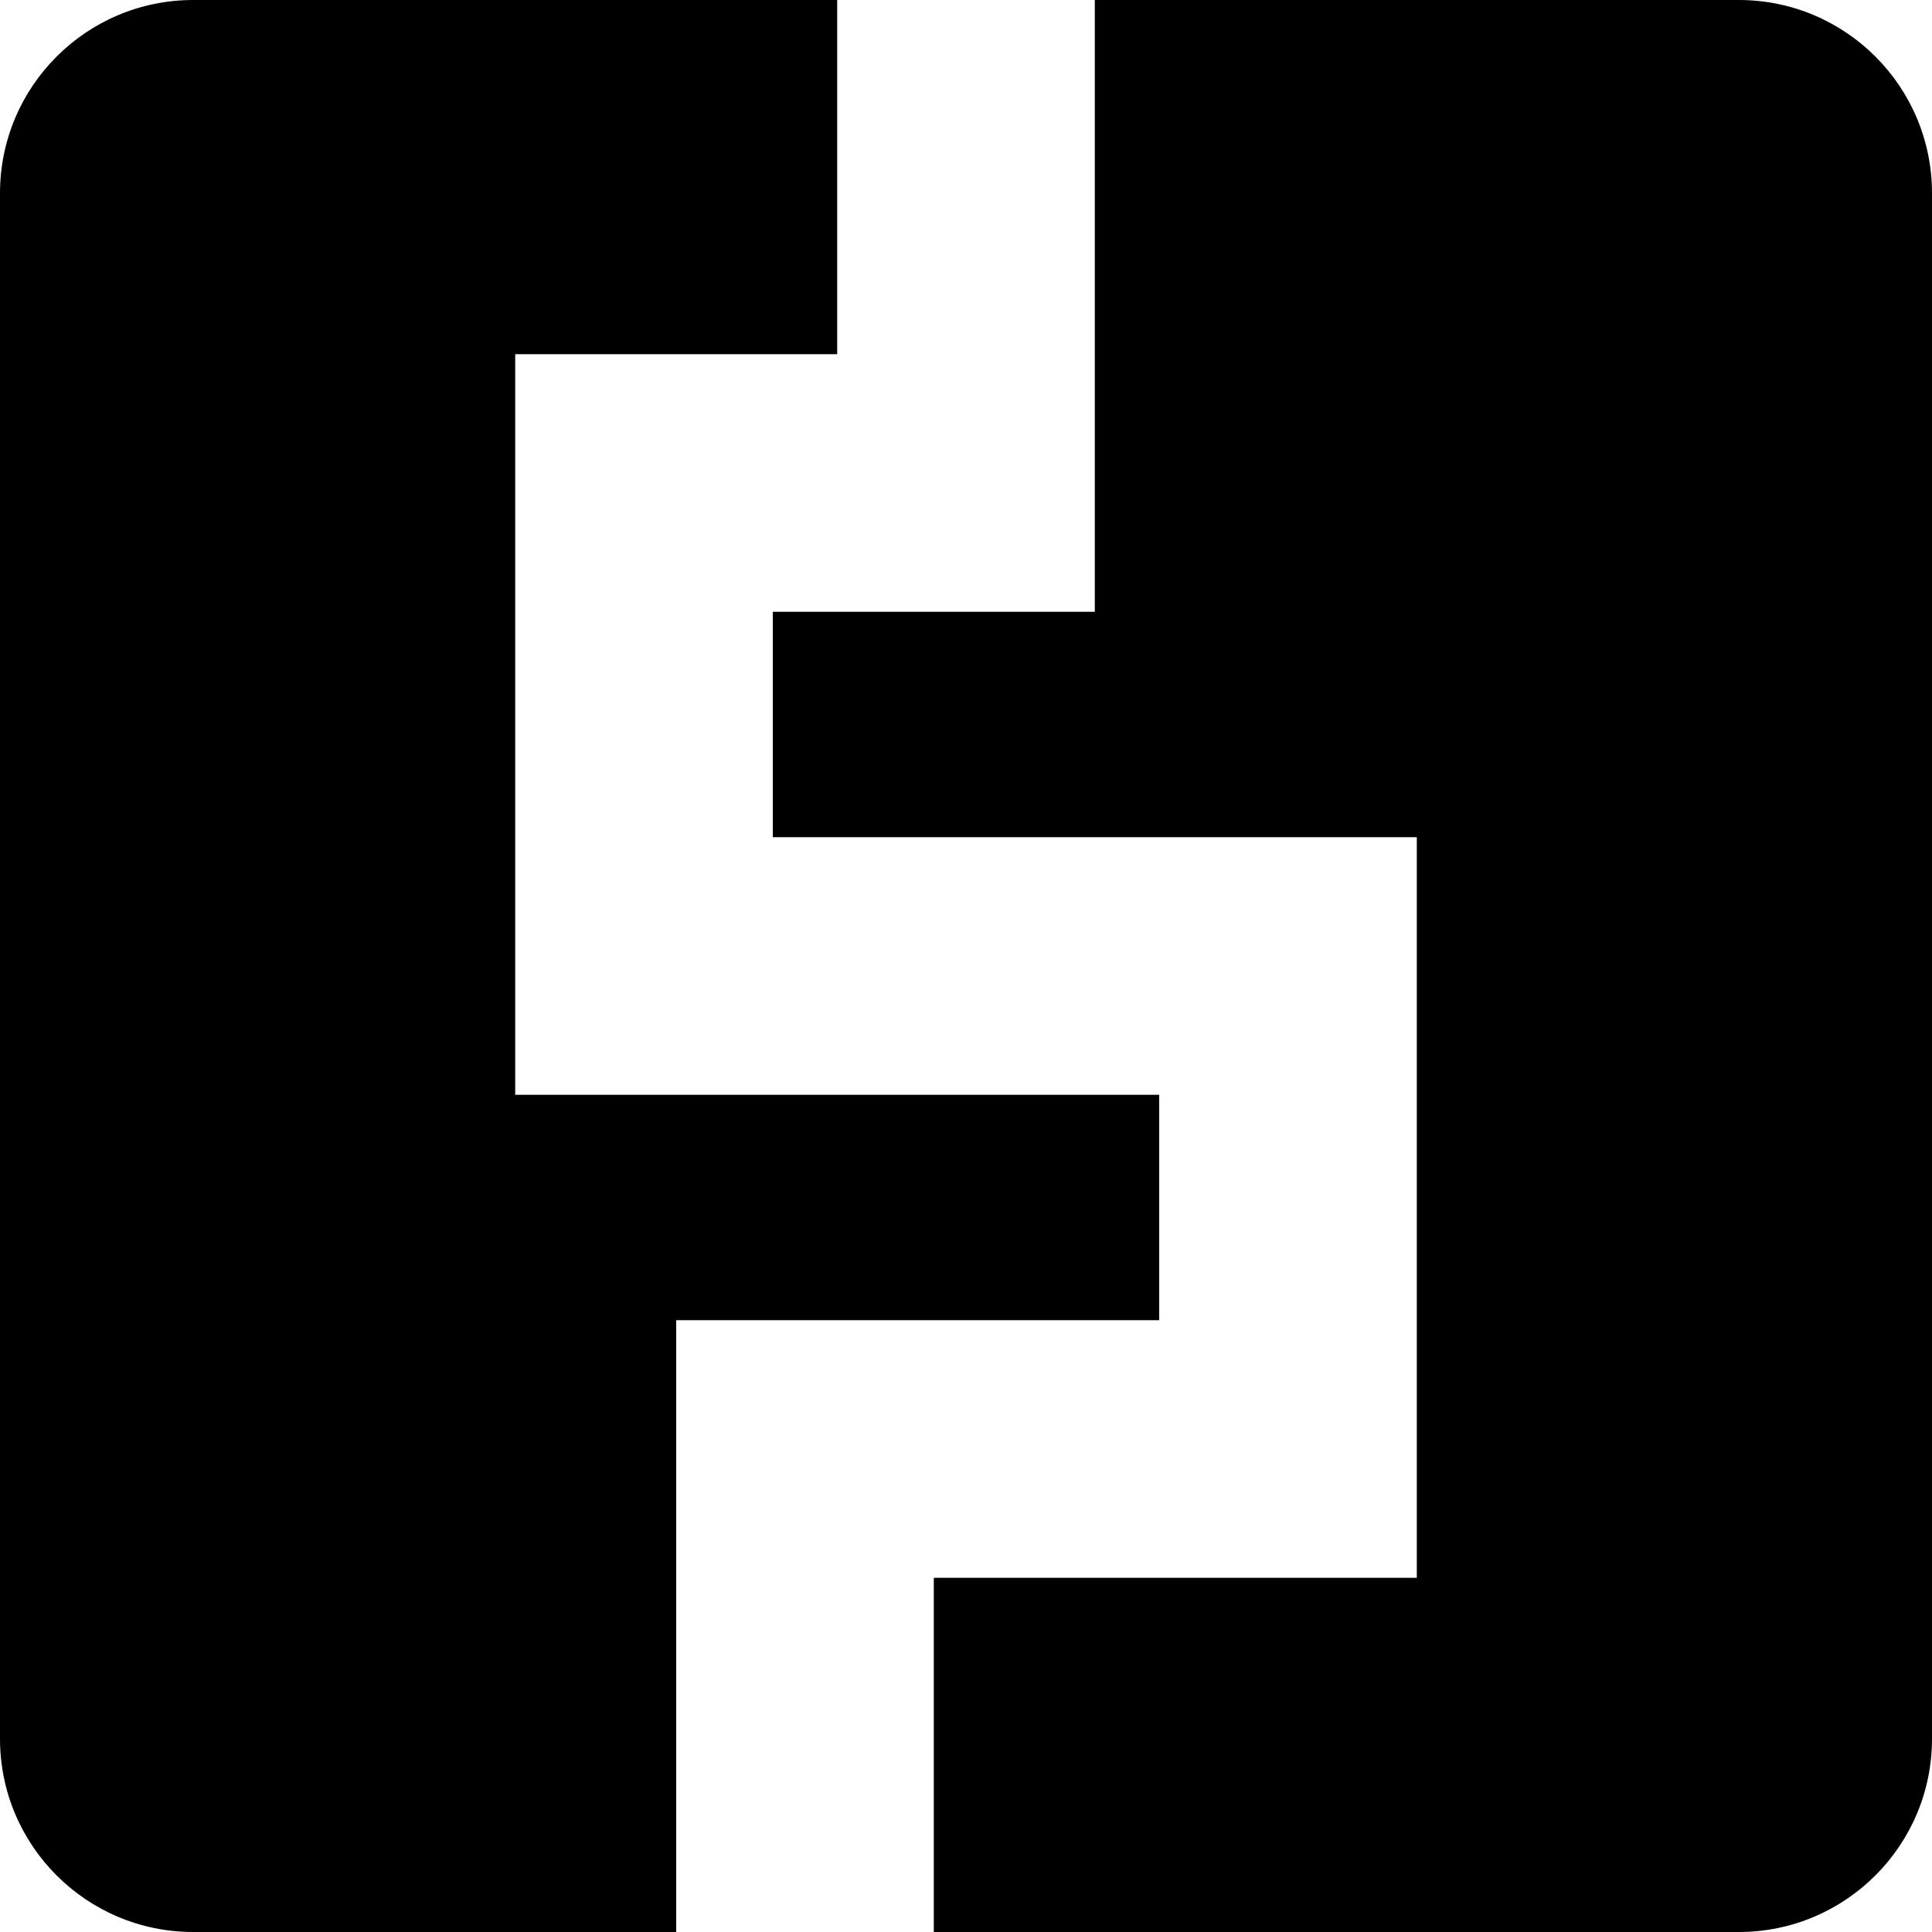
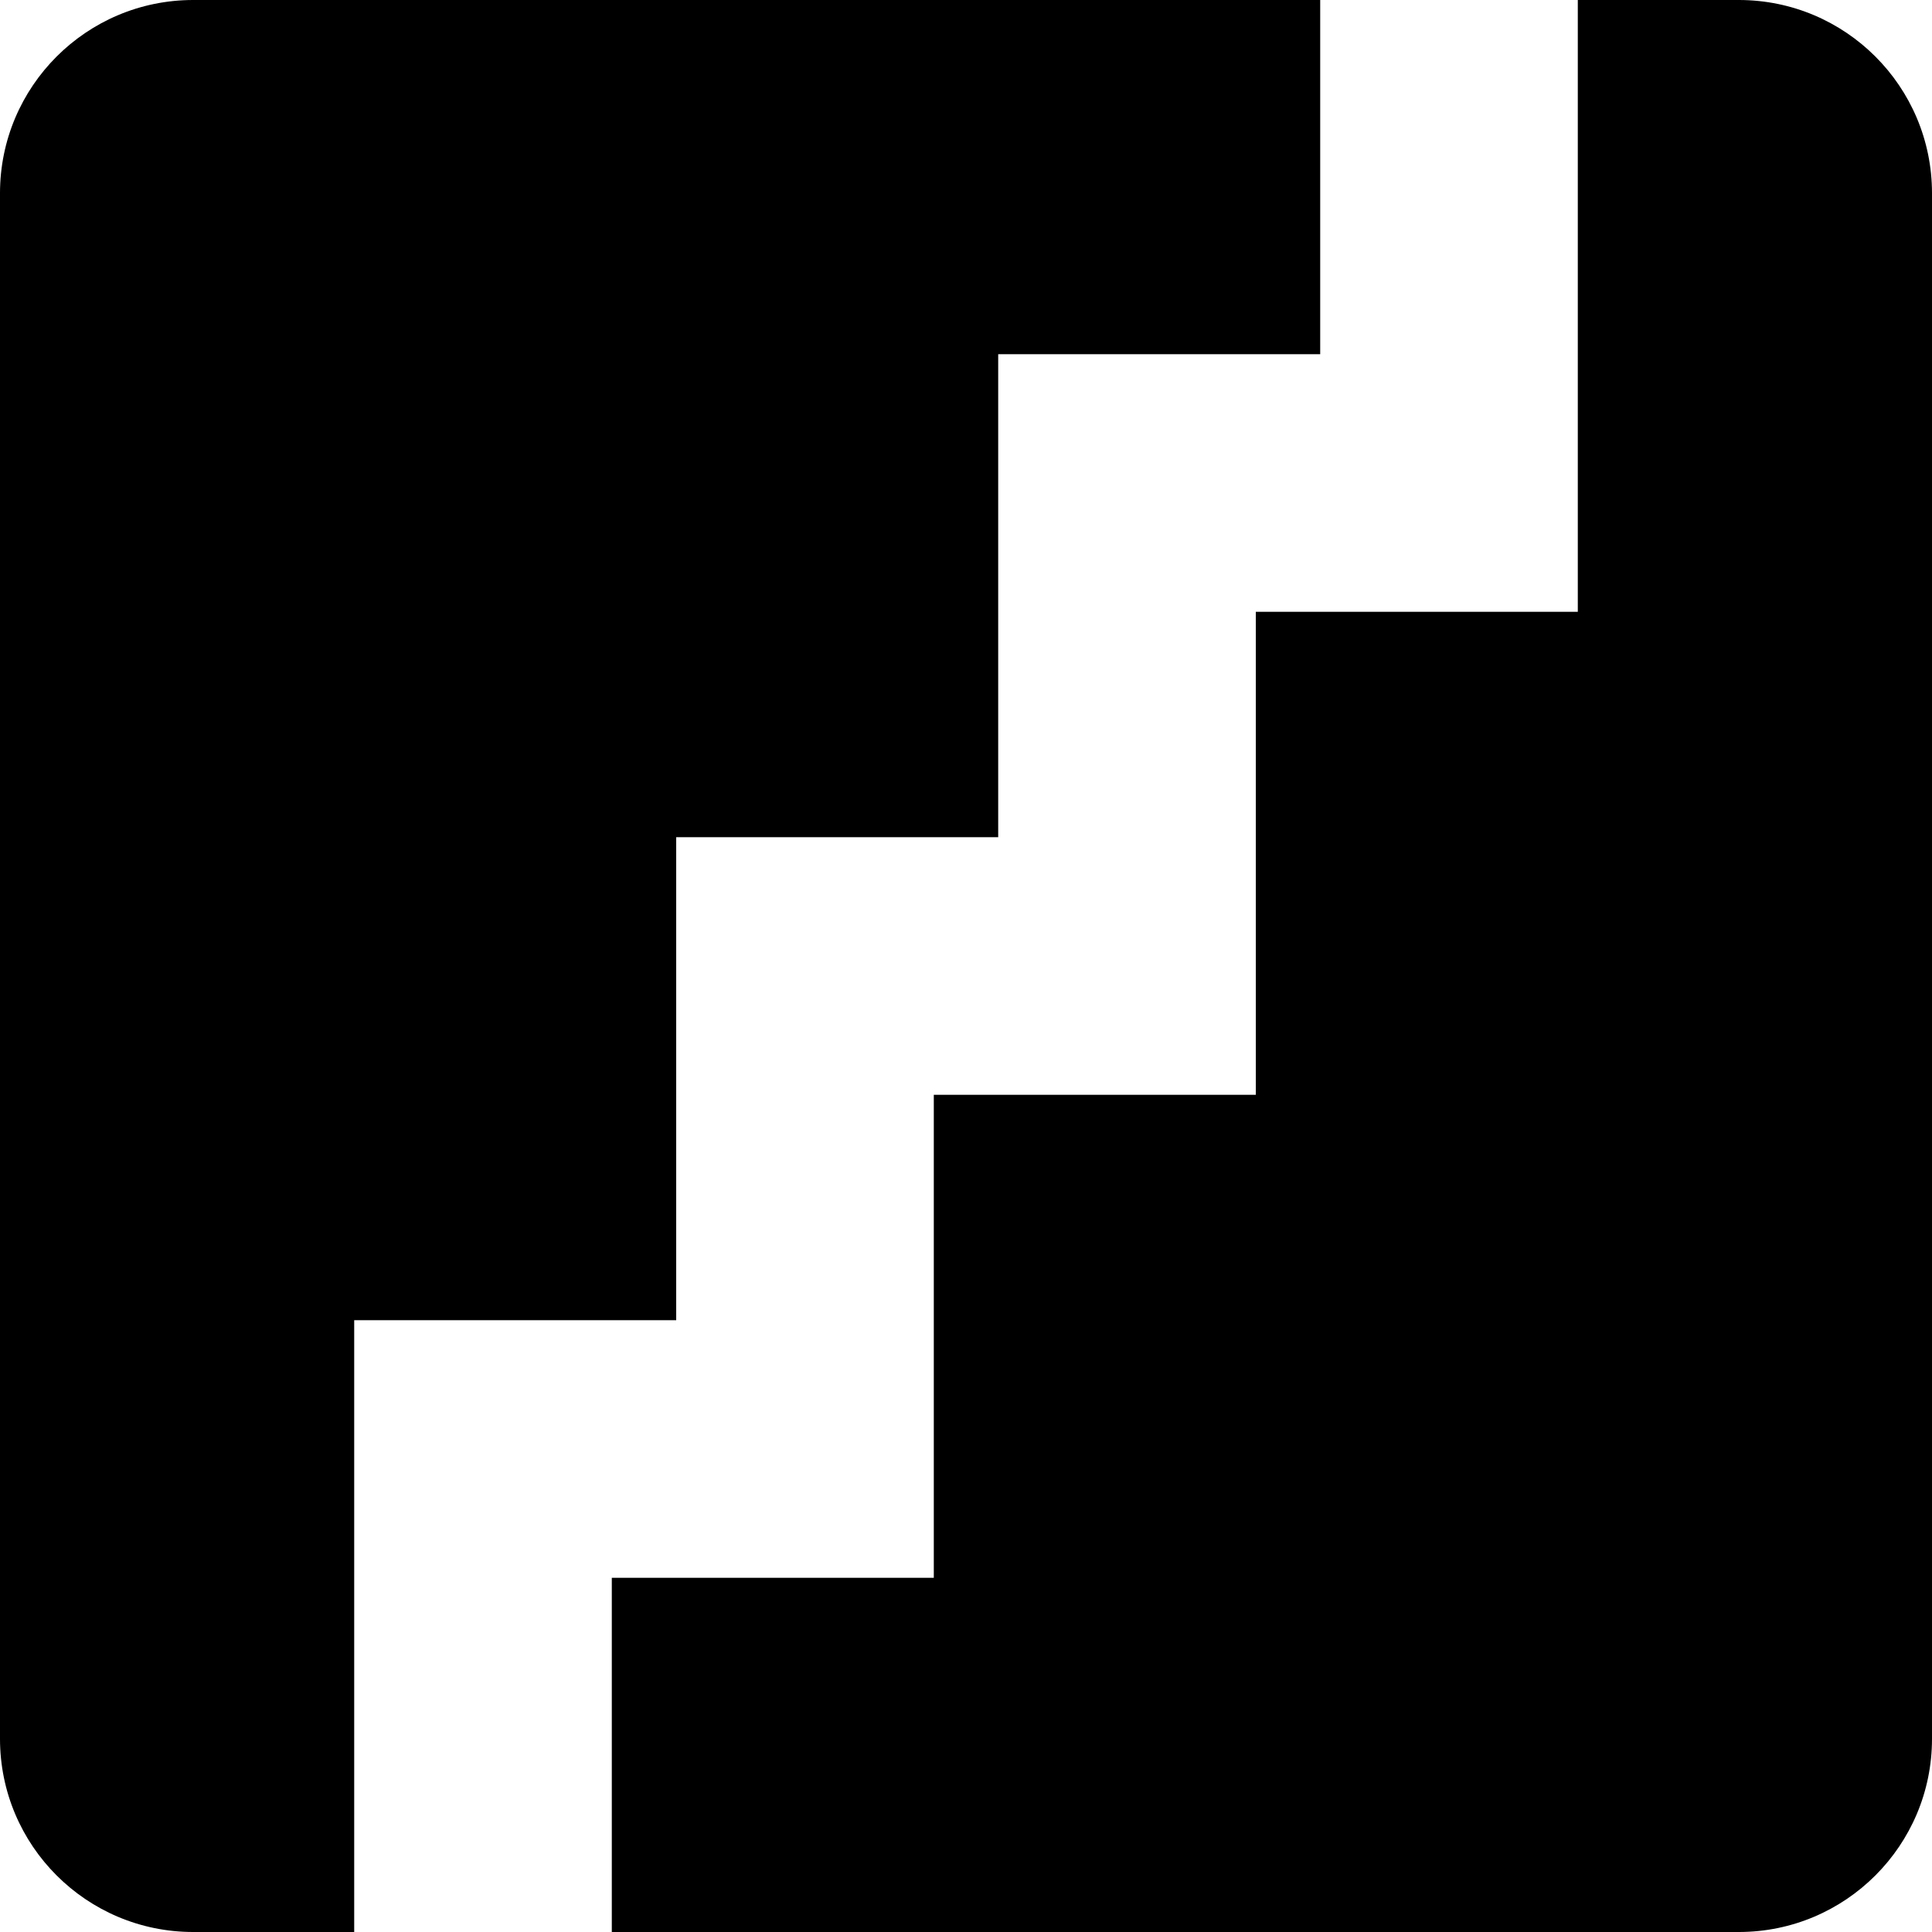
<svg xmlns="http://www.w3.org/2000/svg" viewBox="0 0 12 12" width="512" height="512" role="img" aria-label="Daily District">
-   <path fill="currentColor" fill-rule="evenodd" d="M1.200 0.000H10.800A1.200 1.200 0 0 1 12.000 1.200V10.800A1.200 1.200 0 0 1 10.800 12.000H1.200A1.200 1.200 0 0 1 0.000 10.800V1.200A1.200 1.200 0 0 1 1.200 0.000ZM5.200 0.000L5.200 2.200L3.200 2.200L3.200 6.800L7.200 6.800L7.200 8.200L4.200 8.200L4.200 12.000L5.800 12.000L5.800 9.800L8.800 9.800L8.800 5.200L4.800 5.200L4.800 3.800L6.800 3.800L6.800 0.000Z" />
+   <path fill="currentColor" fill-rule="evenodd" d="M1.200 0.000H10.800A1.200 1.200 0 0 1 12.000 1.200V10.800A1.200 1.200 0 0 1 10.800 12.000H1.200A1.200 1.200 0 0 1 0.000 10.800V1.200A1.200 1.200 0 0 1 1.200 0.000ZM8.200 0.000L8.200 2.200L6.200 2.200L6.200 5.200L4.200 5.200L4.200 8.200L2.200 8.200L2.200 12.000L3.800 12.000L3.800 9.800L5.800 9.800L5.800 6.800L7.800 6.800L7.800 3.800L9.800 3.800L9.800 0.000Z" />
</svg>
